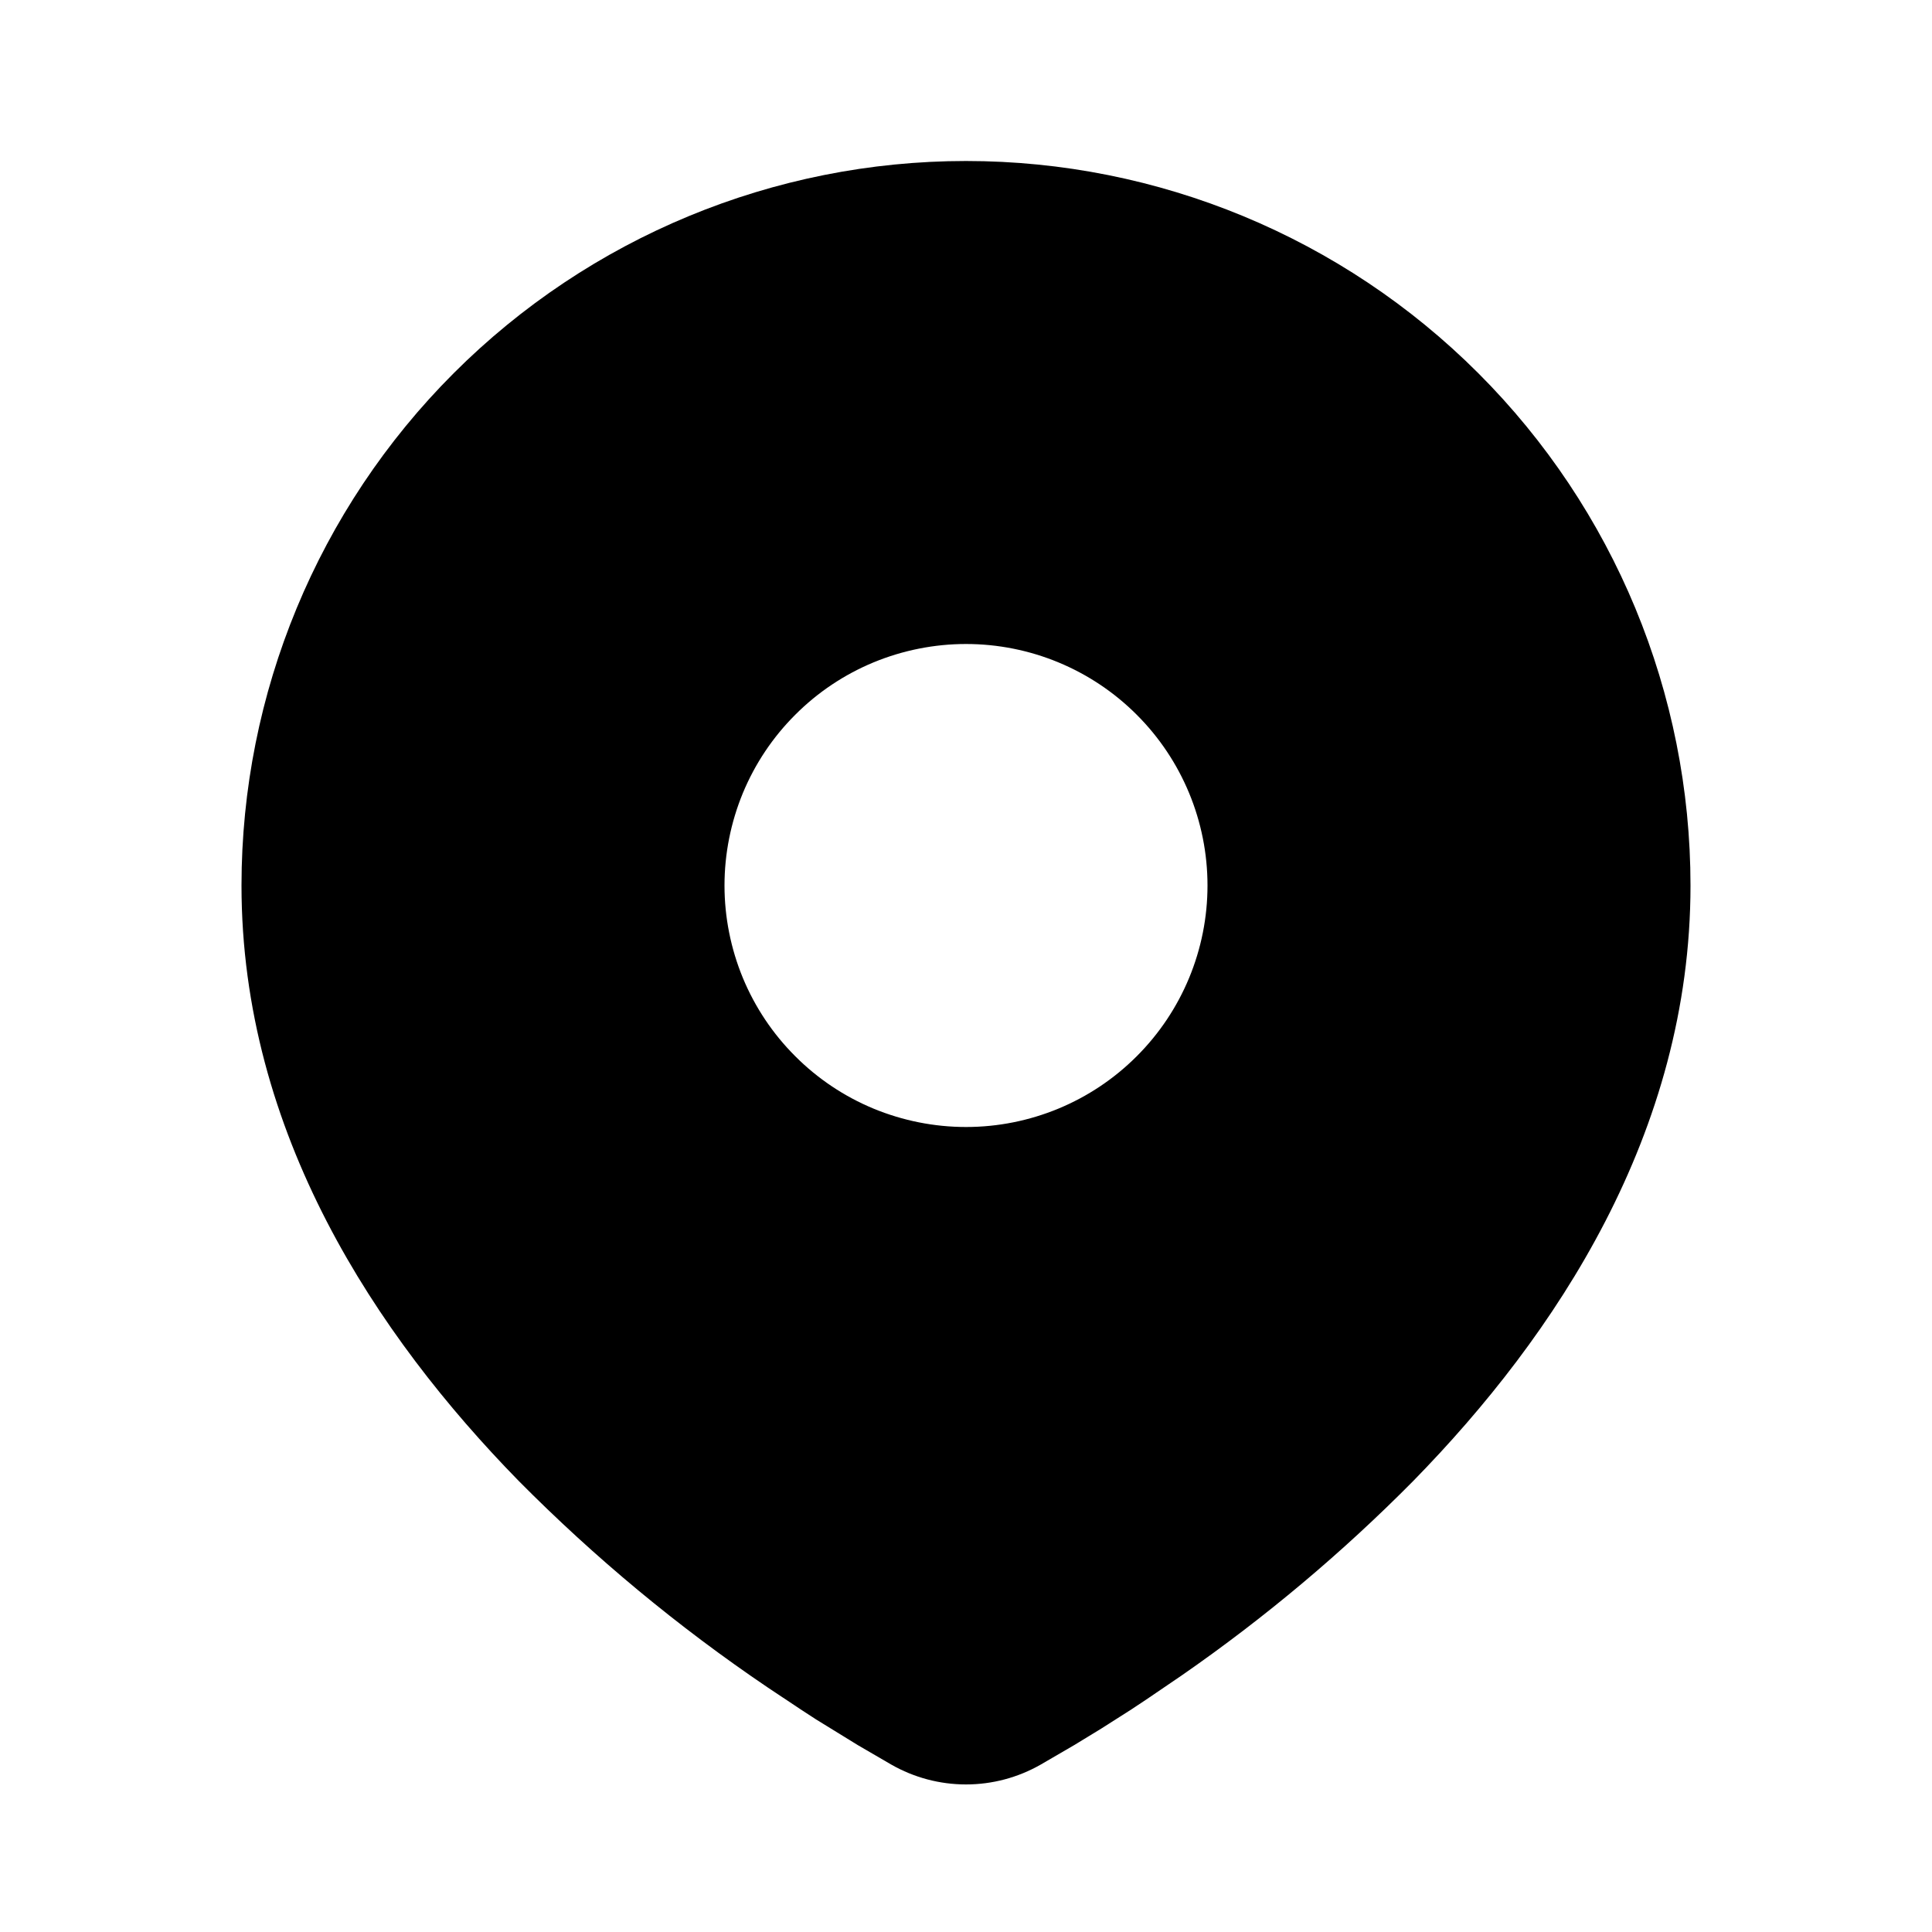
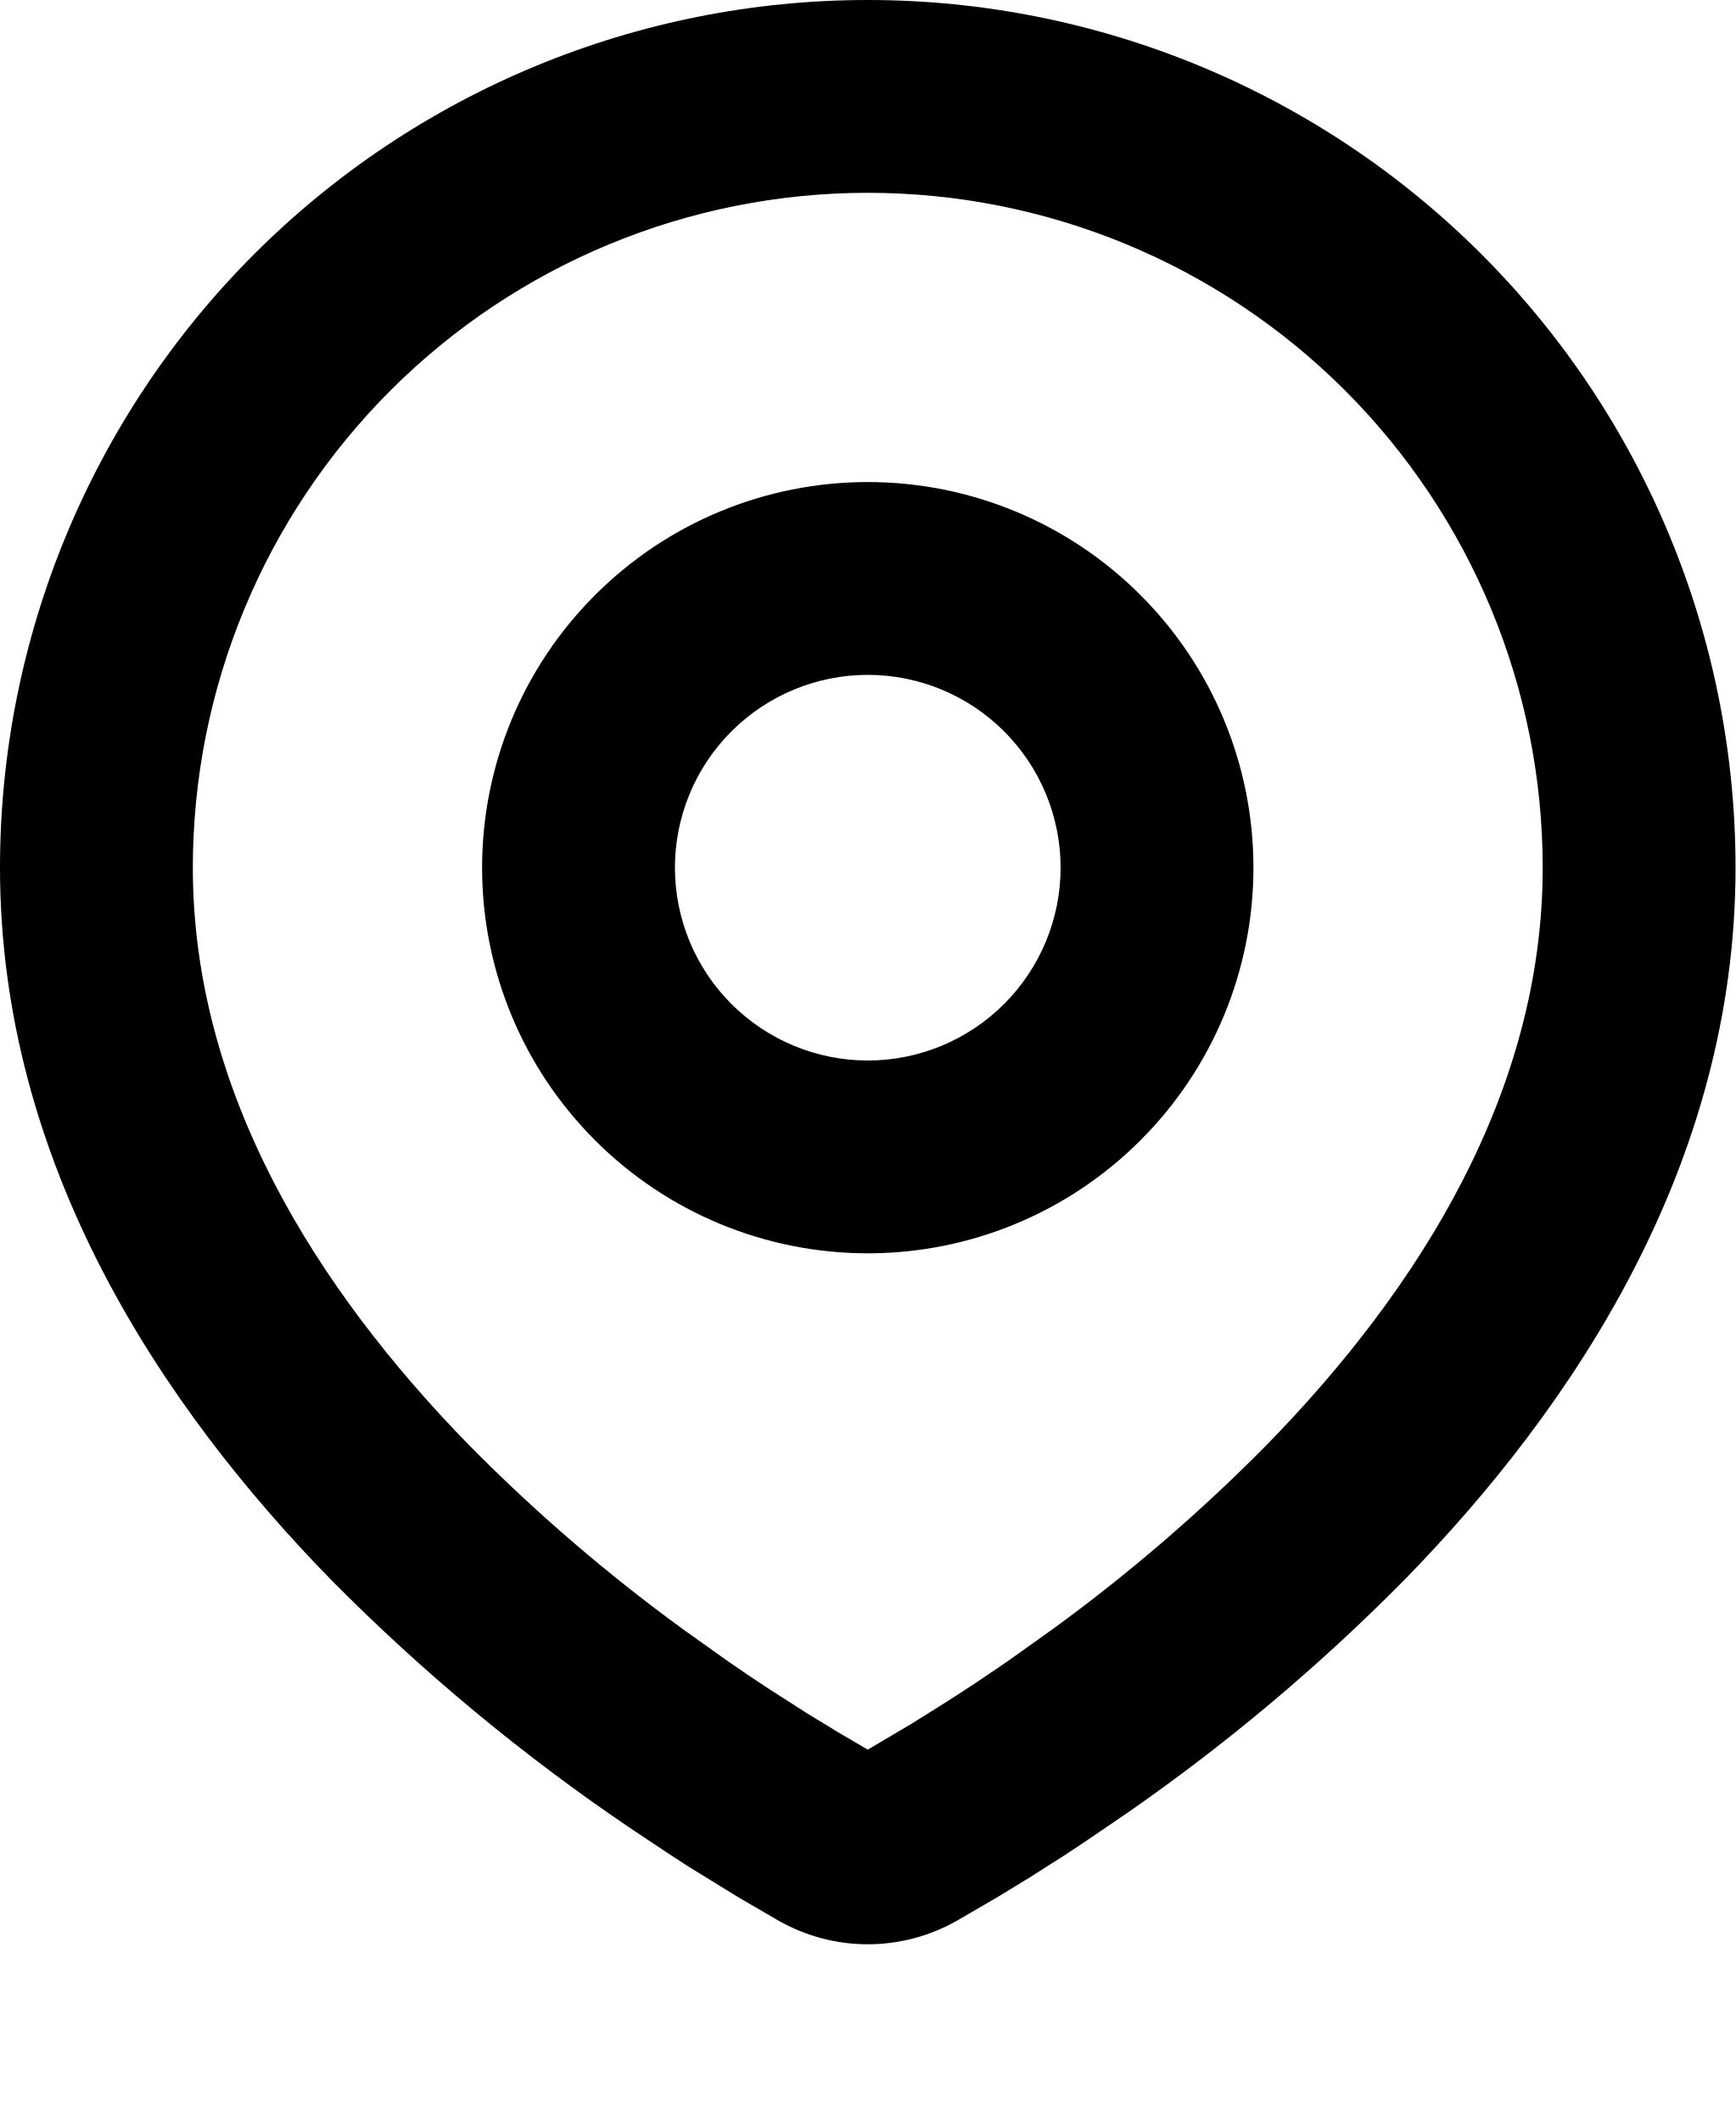
- <svg xmlns="http://www.w3.org/2000/svg" width="24" height="24" viewBox="0 0 24 24" fill="none">
-   <path d="M12 2C14.387 2 16.676 2.948 18.364 4.636C20.052 6.324 21 8.613 21 11C21 14.074 19.324 16.59 17.558 18.395C16.676 19.287 15.713 20.096 14.682 20.811L14.256 21.101L14.056 21.234L13.679 21.474L13.343 21.679L12.927 21.921C12.645 22.082 12.325 22.167 12 22.167C11.675 22.167 11.355 22.082 11.073 21.921L10.657 21.679L10.137 21.359L9.945 21.234L9.535 20.961C8.423 20.209 7.387 19.349 6.442 18.395C4.676 16.589 3 14.074 3 11C3 8.613 3.948 6.324 5.636 4.636C7.324 2.948 9.613 2 12 2ZM12 8C11.606 8 11.216 8.078 10.852 8.228C10.488 8.379 10.157 8.6 9.879 8.879C9.6 9.157 9.379 9.488 9.228 9.852C9.078 10.216 9 10.606 9 11C9 11.394 9.078 11.784 9.228 12.148C9.379 12.512 9.6 12.843 9.879 13.121C10.157 13.4 10.488 13.621 10.852 13.772C11.216 13.922 11.606 14 12 14C12.796 14 13.559 13.684 14.121 13.121C14.684 12.559 15 11.796 15 11C15 10.204 14.684 9.441 14.121 8.879C13.559 8.316 12.796 8 12 8Z" fill="black" />
+ <svg xmlns="http://www.w3.org/2000/svg" width="18" height="22" viewBox="0 0 18 22" fill="none">
+   <path fill-rule="evenodd" clip-rule="evenodd" d="M9 0C11.387 0 13.676 0.948 15.364 2.636C17.052 4.324 18 6.613 18 9C18 12.074 16.324 14.59 14.558 16.395C13.676 17.287 12.713 18.096 11.682 18.811L11.256 19.101L11.056 19.234L10.679 19.474L10.343 19.679L9.927 19.921C9.645 20.082 9.325 20.167 9 20.167C8.675 20.167 8.355 20.082 8.073 19.921L7.657 19.679L7.137 19.359L6.945 19.234L6.535 18.961C5.423 18.209 4.387 17.349 3.442 16.395C1.676 14.589 0 12.074 0 9C0 6.613 0.948 4.324 2.636 2.636C4.324 0.948 6.613 0 9 0ZM9 2C7.143 2 5.363 2.737 4.05 4.05C2.737 5.363 2 7.143 2 9C2 11.322 3.272 13.36 4.871 14.996C5.559 15.692 6.302 16.331 7.093 16.906L7.551 17.232C7.699 17.335 7.841 17.431 7.978 17.52L8.368 17.77L8.711 17.979L9 18.148L9.455 17.879L9.822 17.649C10.017 17.525 10.226 17.386 10.449 17.232L10.907 16.906C11.698 16.331 12.441 15.692 13.129 14.996C14.728 13.361 16 11.322 16 9C16 7.143 15.262 5.363 13.95 4.05C12.637 2.737 10.857 2 9 2ZM9 5C10.061 5 11.078 5.421 11.828 6.172C12.579 6.922 13 7.939 13 9C13 10.061 12.579 11.078 11.828 11.828C11.078 12.579 10.061 13 9 13C7.939 13 6.922 12.579 6.172 11.828C5.421 11.078 5 10.061 5 9C5 7.939 5.421 6.922 6.172 6.172C6.922 5.421 7.939 5 9 5ZM9 7C8.47 7 7.961 7.211 7.586 7.586C7.211 7.961 7 8.47 7 9C7 9.53 7.211 10.039 7.586 10.414C7.961 10.789 8.47 11 9 11C9.53 11 10.039 10.789 10.414 10.414C10.789 10.039 11 9.53 11 9C11 8.47 10.789 7.961 10.414 7.586C10.039 7.211 9.53 7 9 7Z" fill="black" />
</svg>
